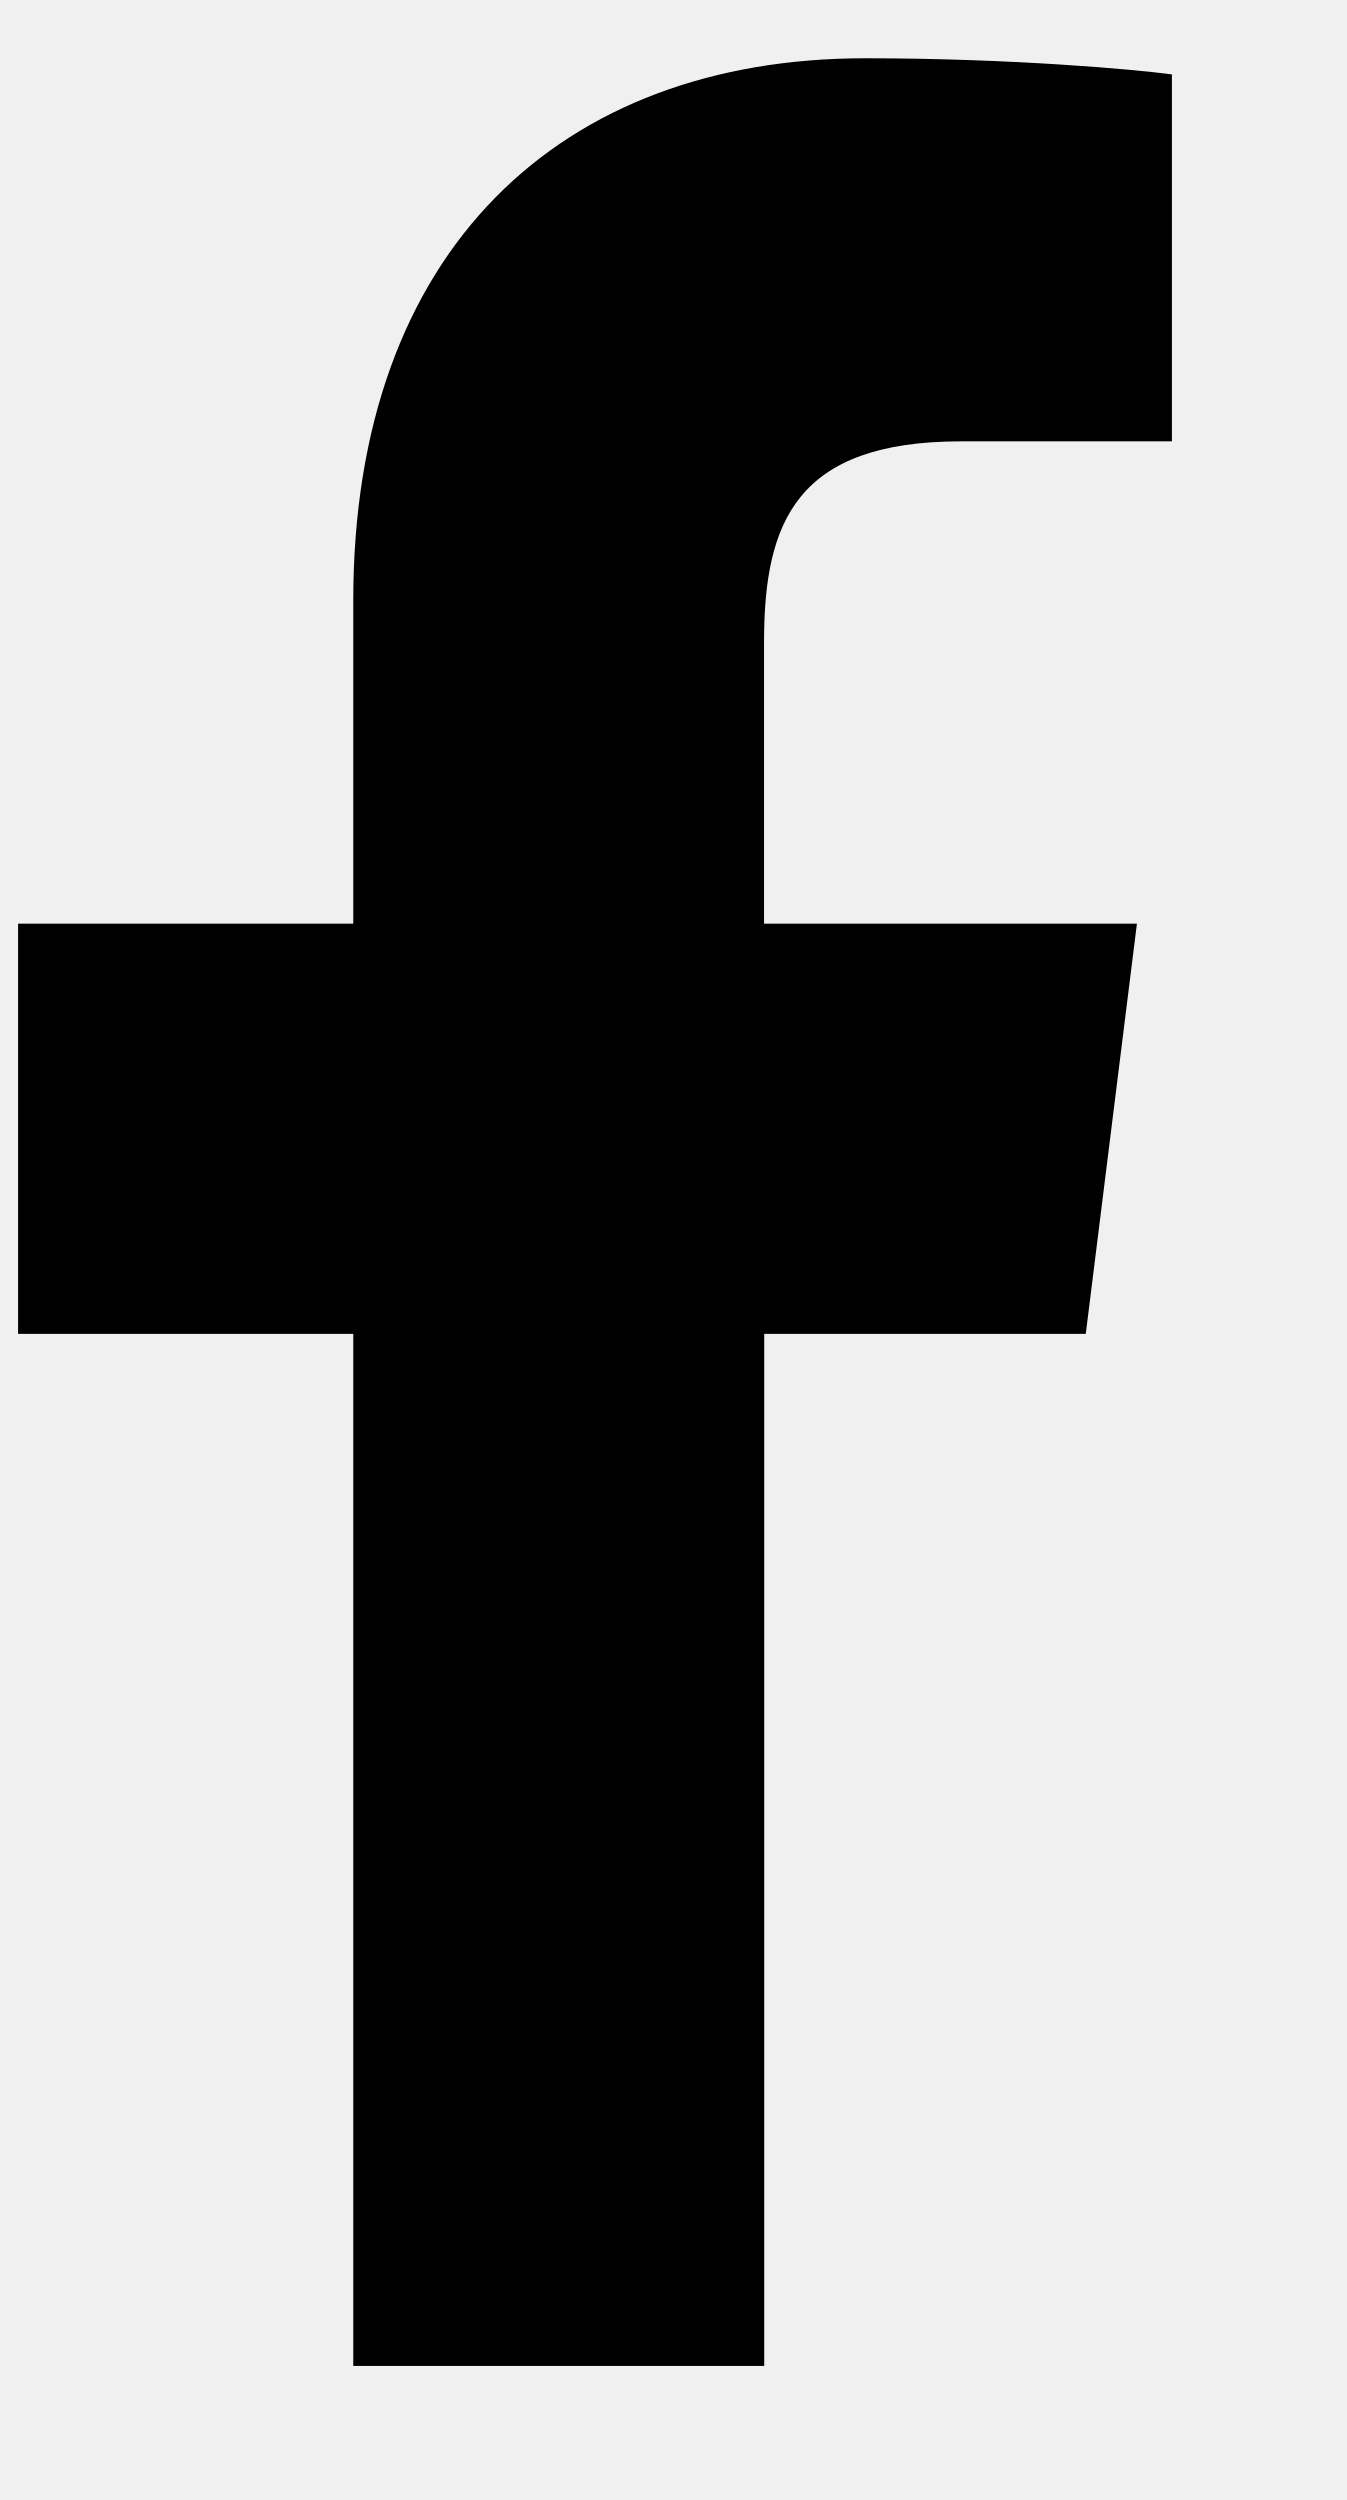
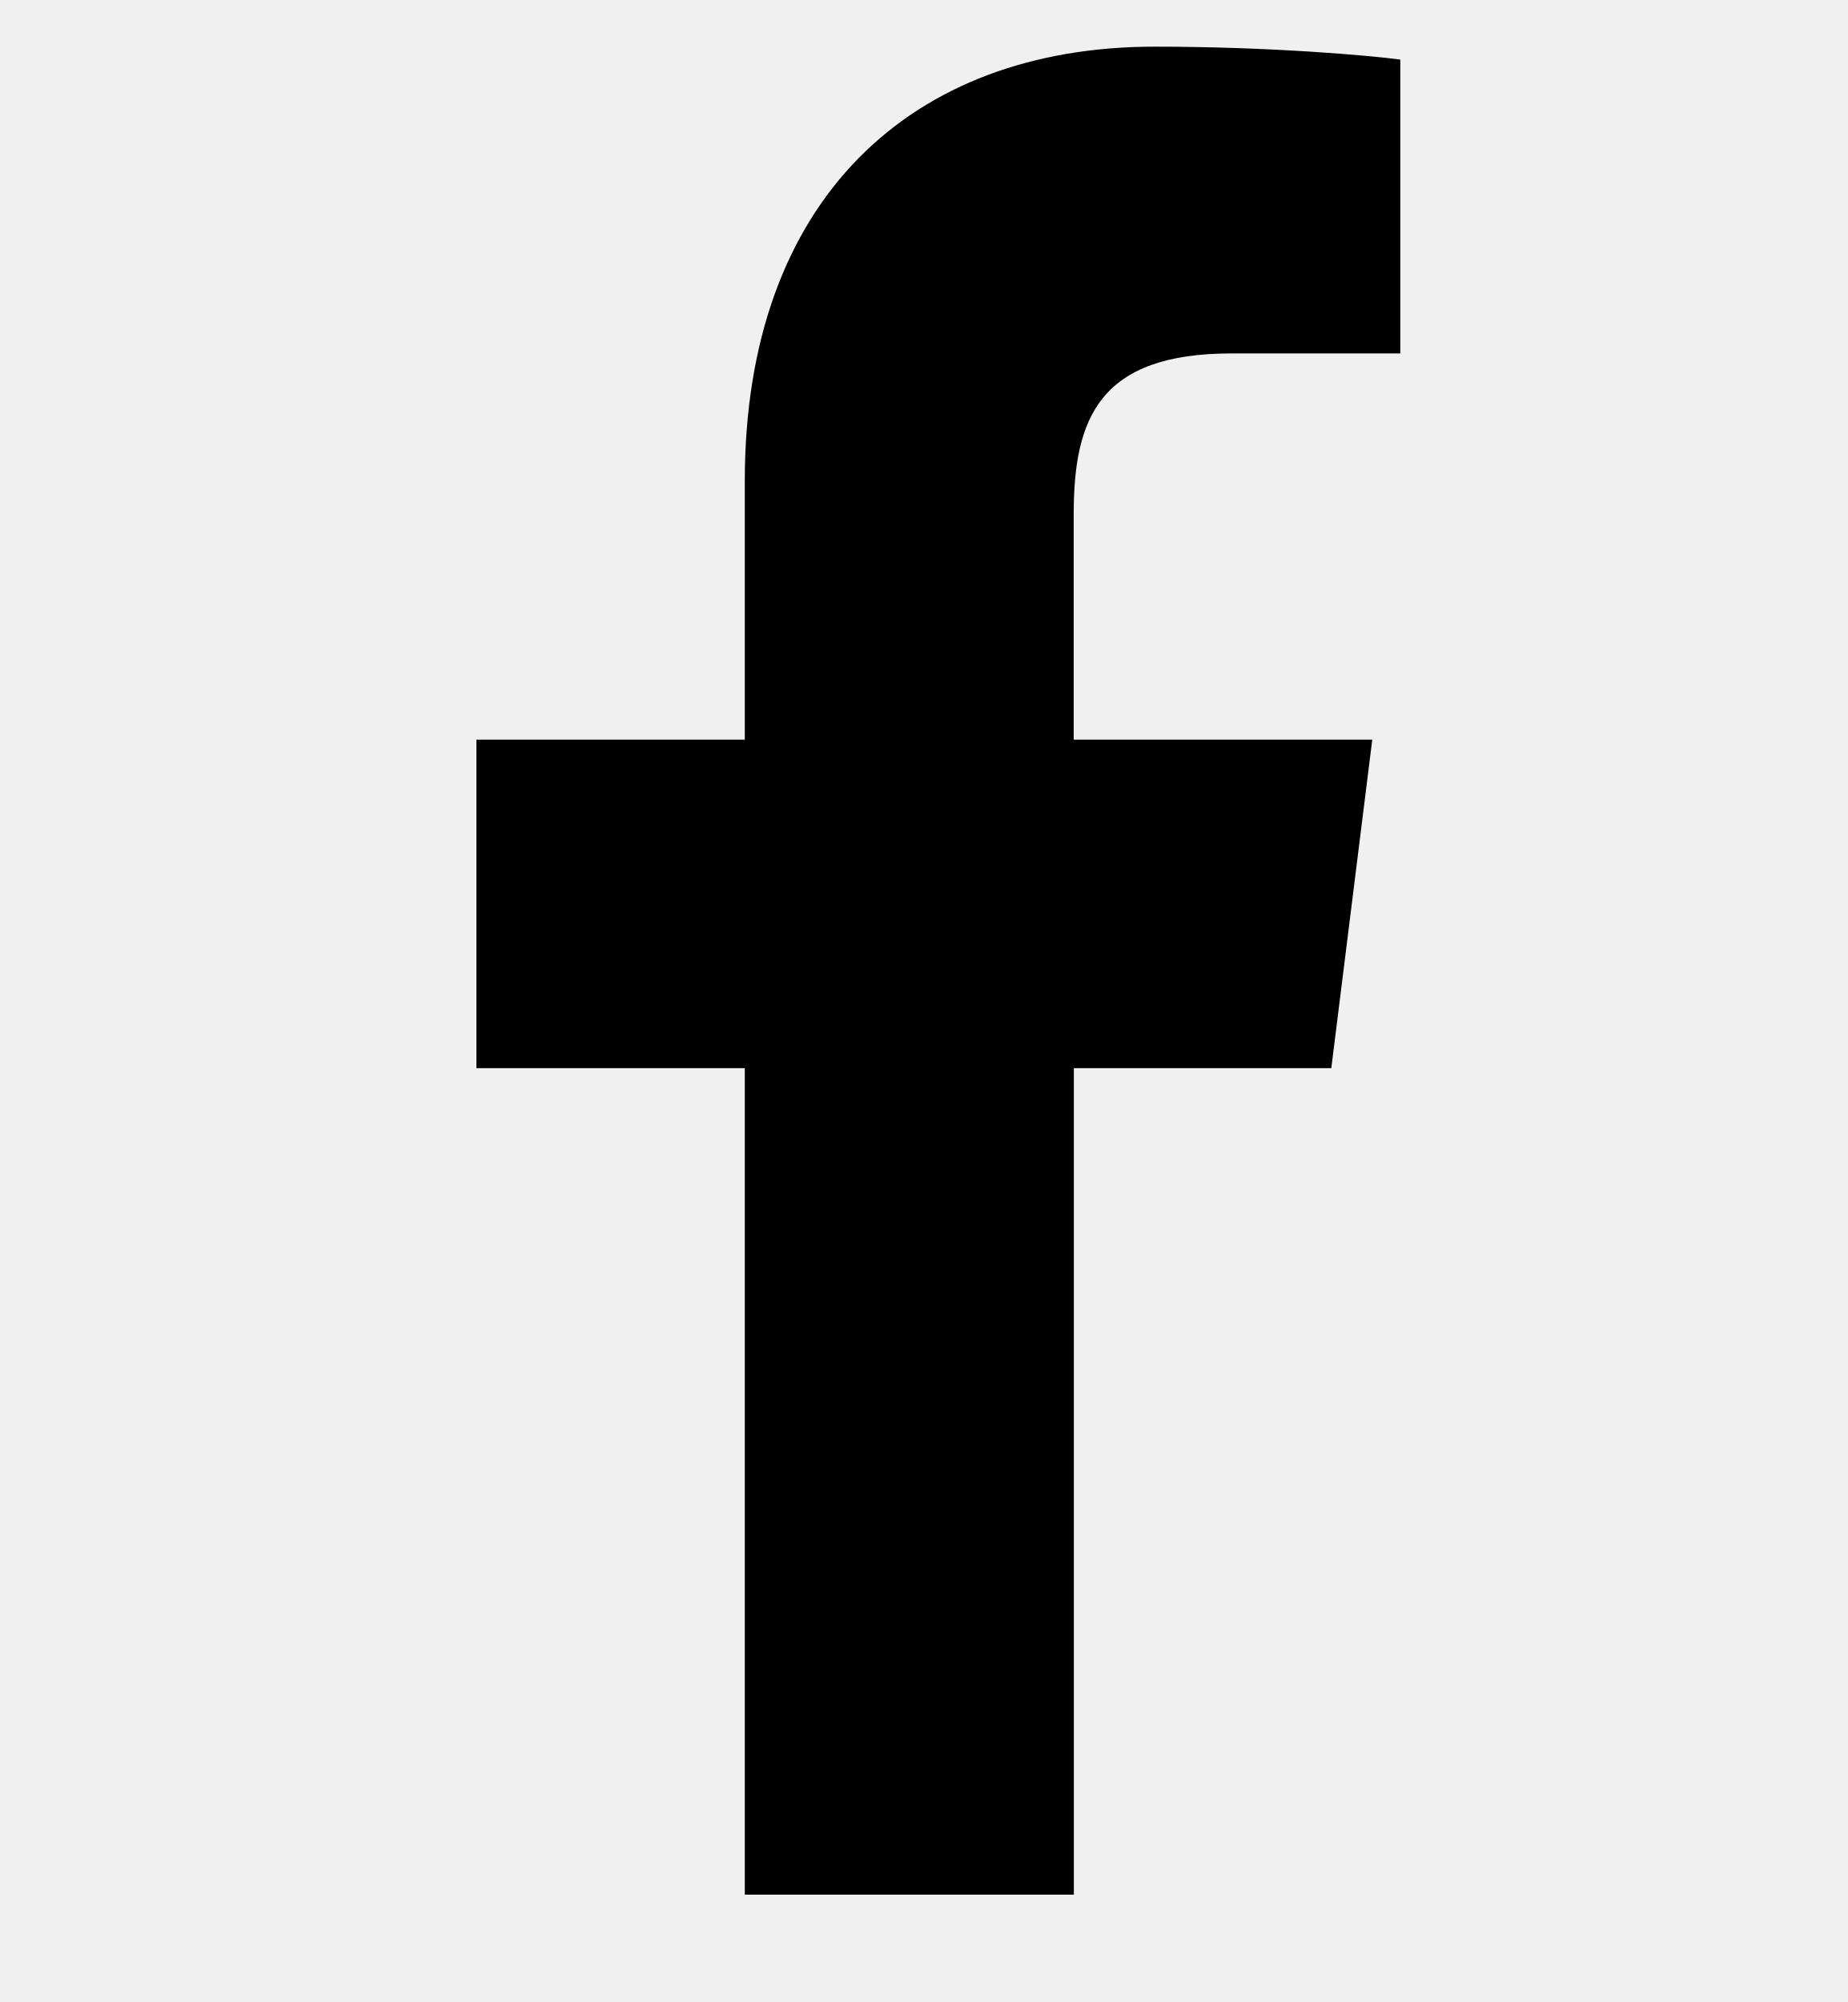
- <svg xmlns="http://www.w3.org/2000/svg" width="7" height="13" viewBox="0 0 7 13" fill="none">
-   <path d="M4.998 2.295H6.094V0.387C5.905 0.361 5.255 0.303 4.498 0.303C2.919 0.303 1.837 1.296 1.837 3.122V4.803H0.094V6.936H1.837V12.303H3.974V6.936H5.646L5.912 4.803H3.973V3.334C3.974 2.717 4.139 2.295 4.998 2.295Z" fill="black" />
+ <svg xmlns="http://www.w3.org/2000/svg" width="12" height="13" viewBox="0 0 12 13" fill="none">
+   <g clip-path="url(#clip0_36_15)">
+     <path d="M7.998 2.295H9.094V0.387C8.905 0.361 8.255 0.303 7.498 0.303C5.919 0.303 4.837 1.296 4.837 3.122V4.803H3.094V6.936H4.837V12.303H6.974V6.936H8.646L8.912 4.803H6.973V3.334C6.974 2.717 7.139 2.295 7.998 2.295Z" fill="black" />
+   </g>
+   <defs>
+     <clipPath id="clip0_36_15">
+       <rect width="12" height="12" fill="white" transform="translate(0 0.302734)" />
+     </clipPath>
+   </defs>
</svg>
